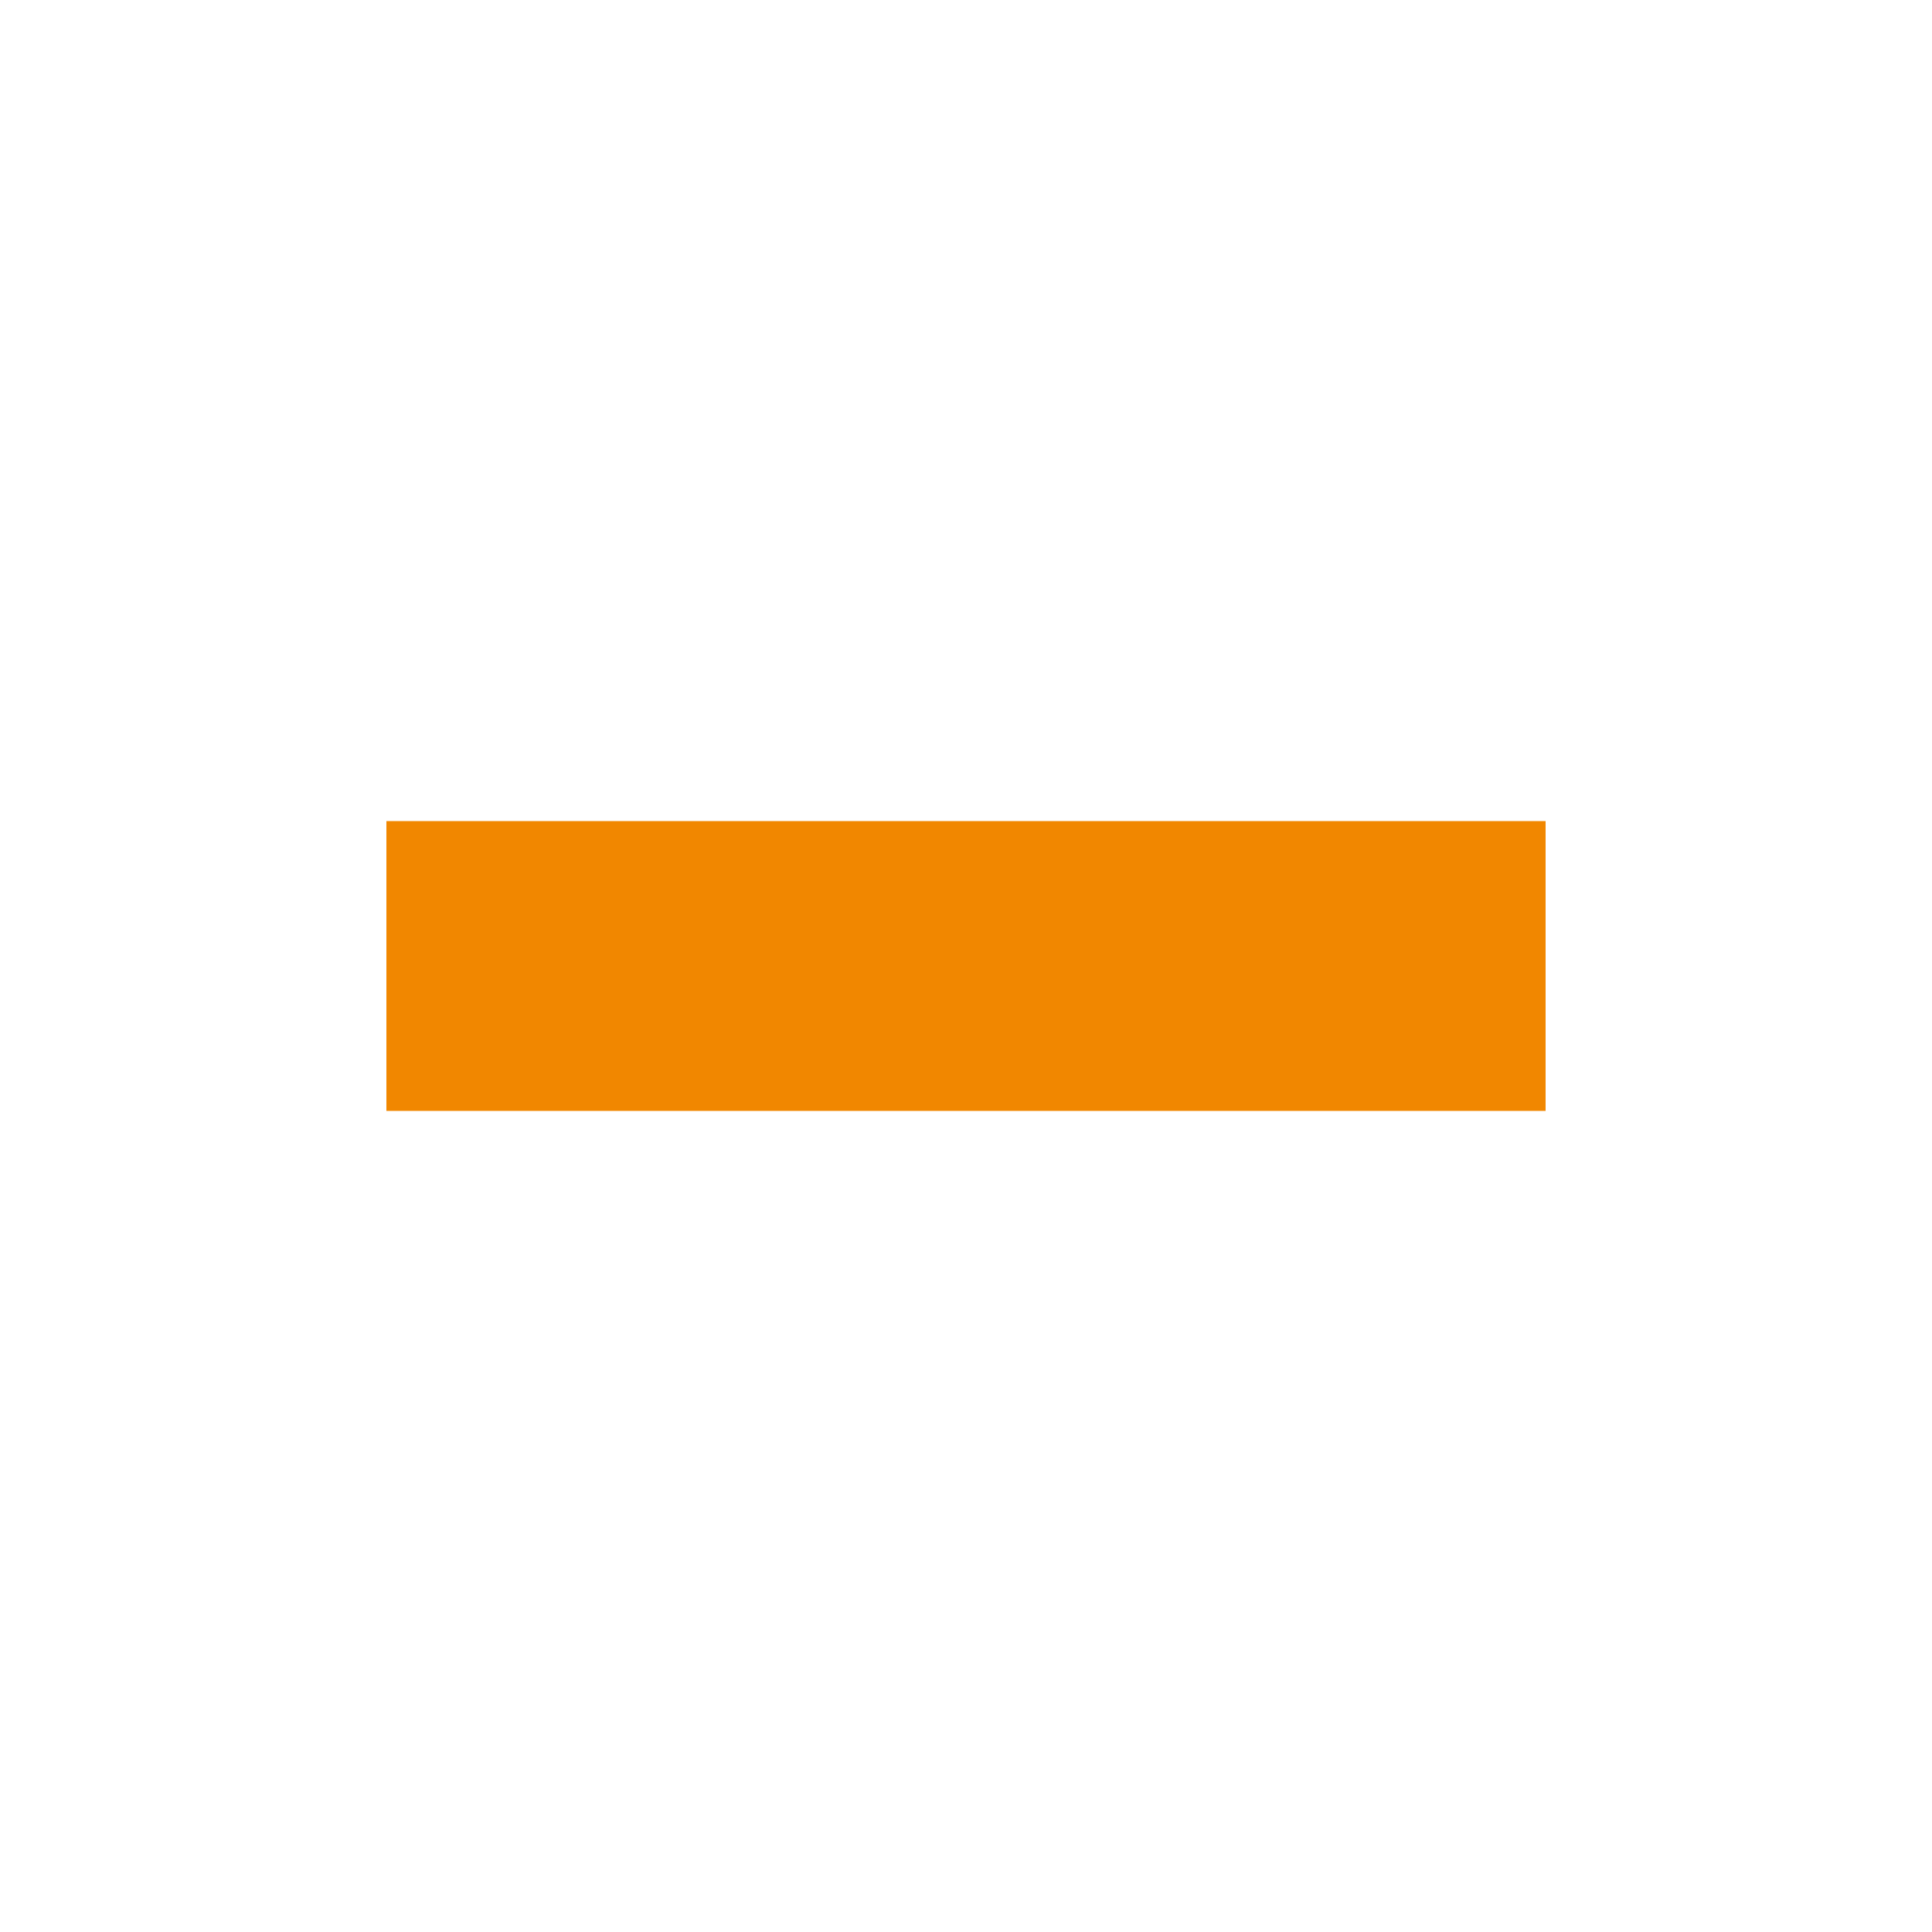
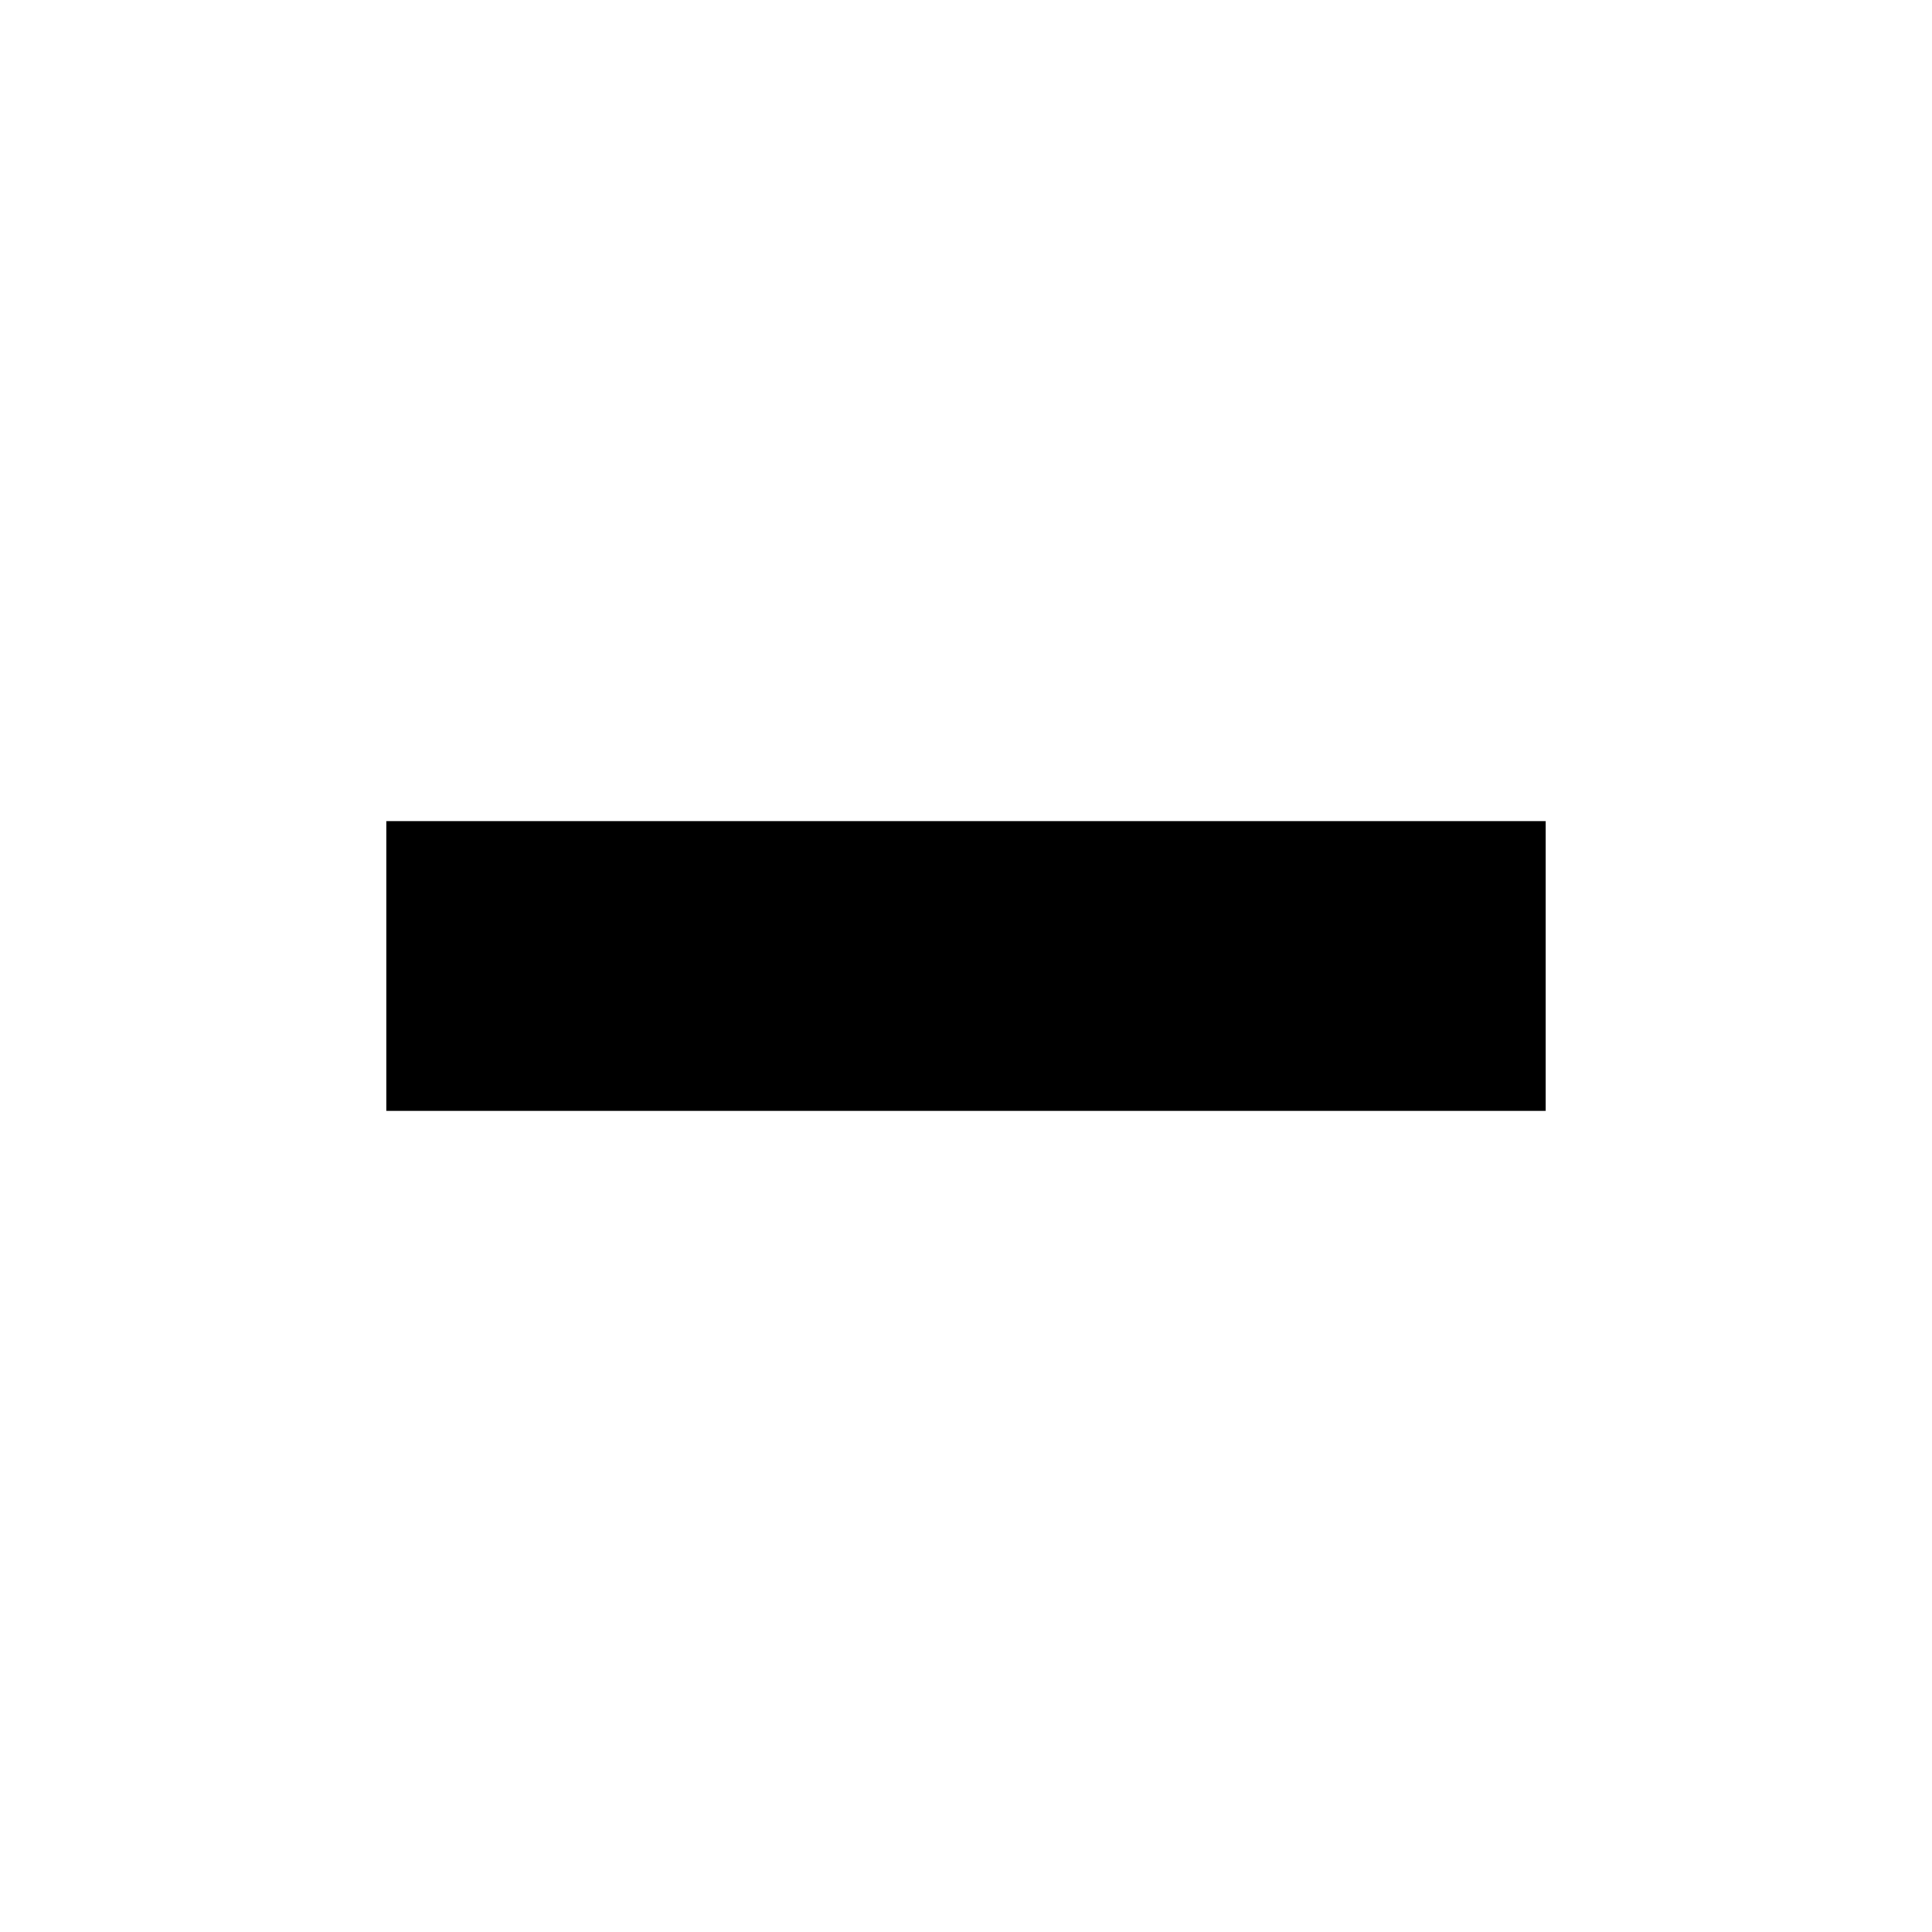
<svg xmlns="http://www.w3.org/2000/svg" width="100%" height="100%" viewBox="0 0 40 40" version="1.1" xml:space="preserve" style="fill-rule:evenodd;clip-rule:evenodd;stroke-linejoin:round;stroke-miterlimit:2;">
-   <rect x="8" y="17" width="24" height="6" style="fill:#f18700;" />
+   <rect x="8" y="17" width="24" height="6" />
</svg>
